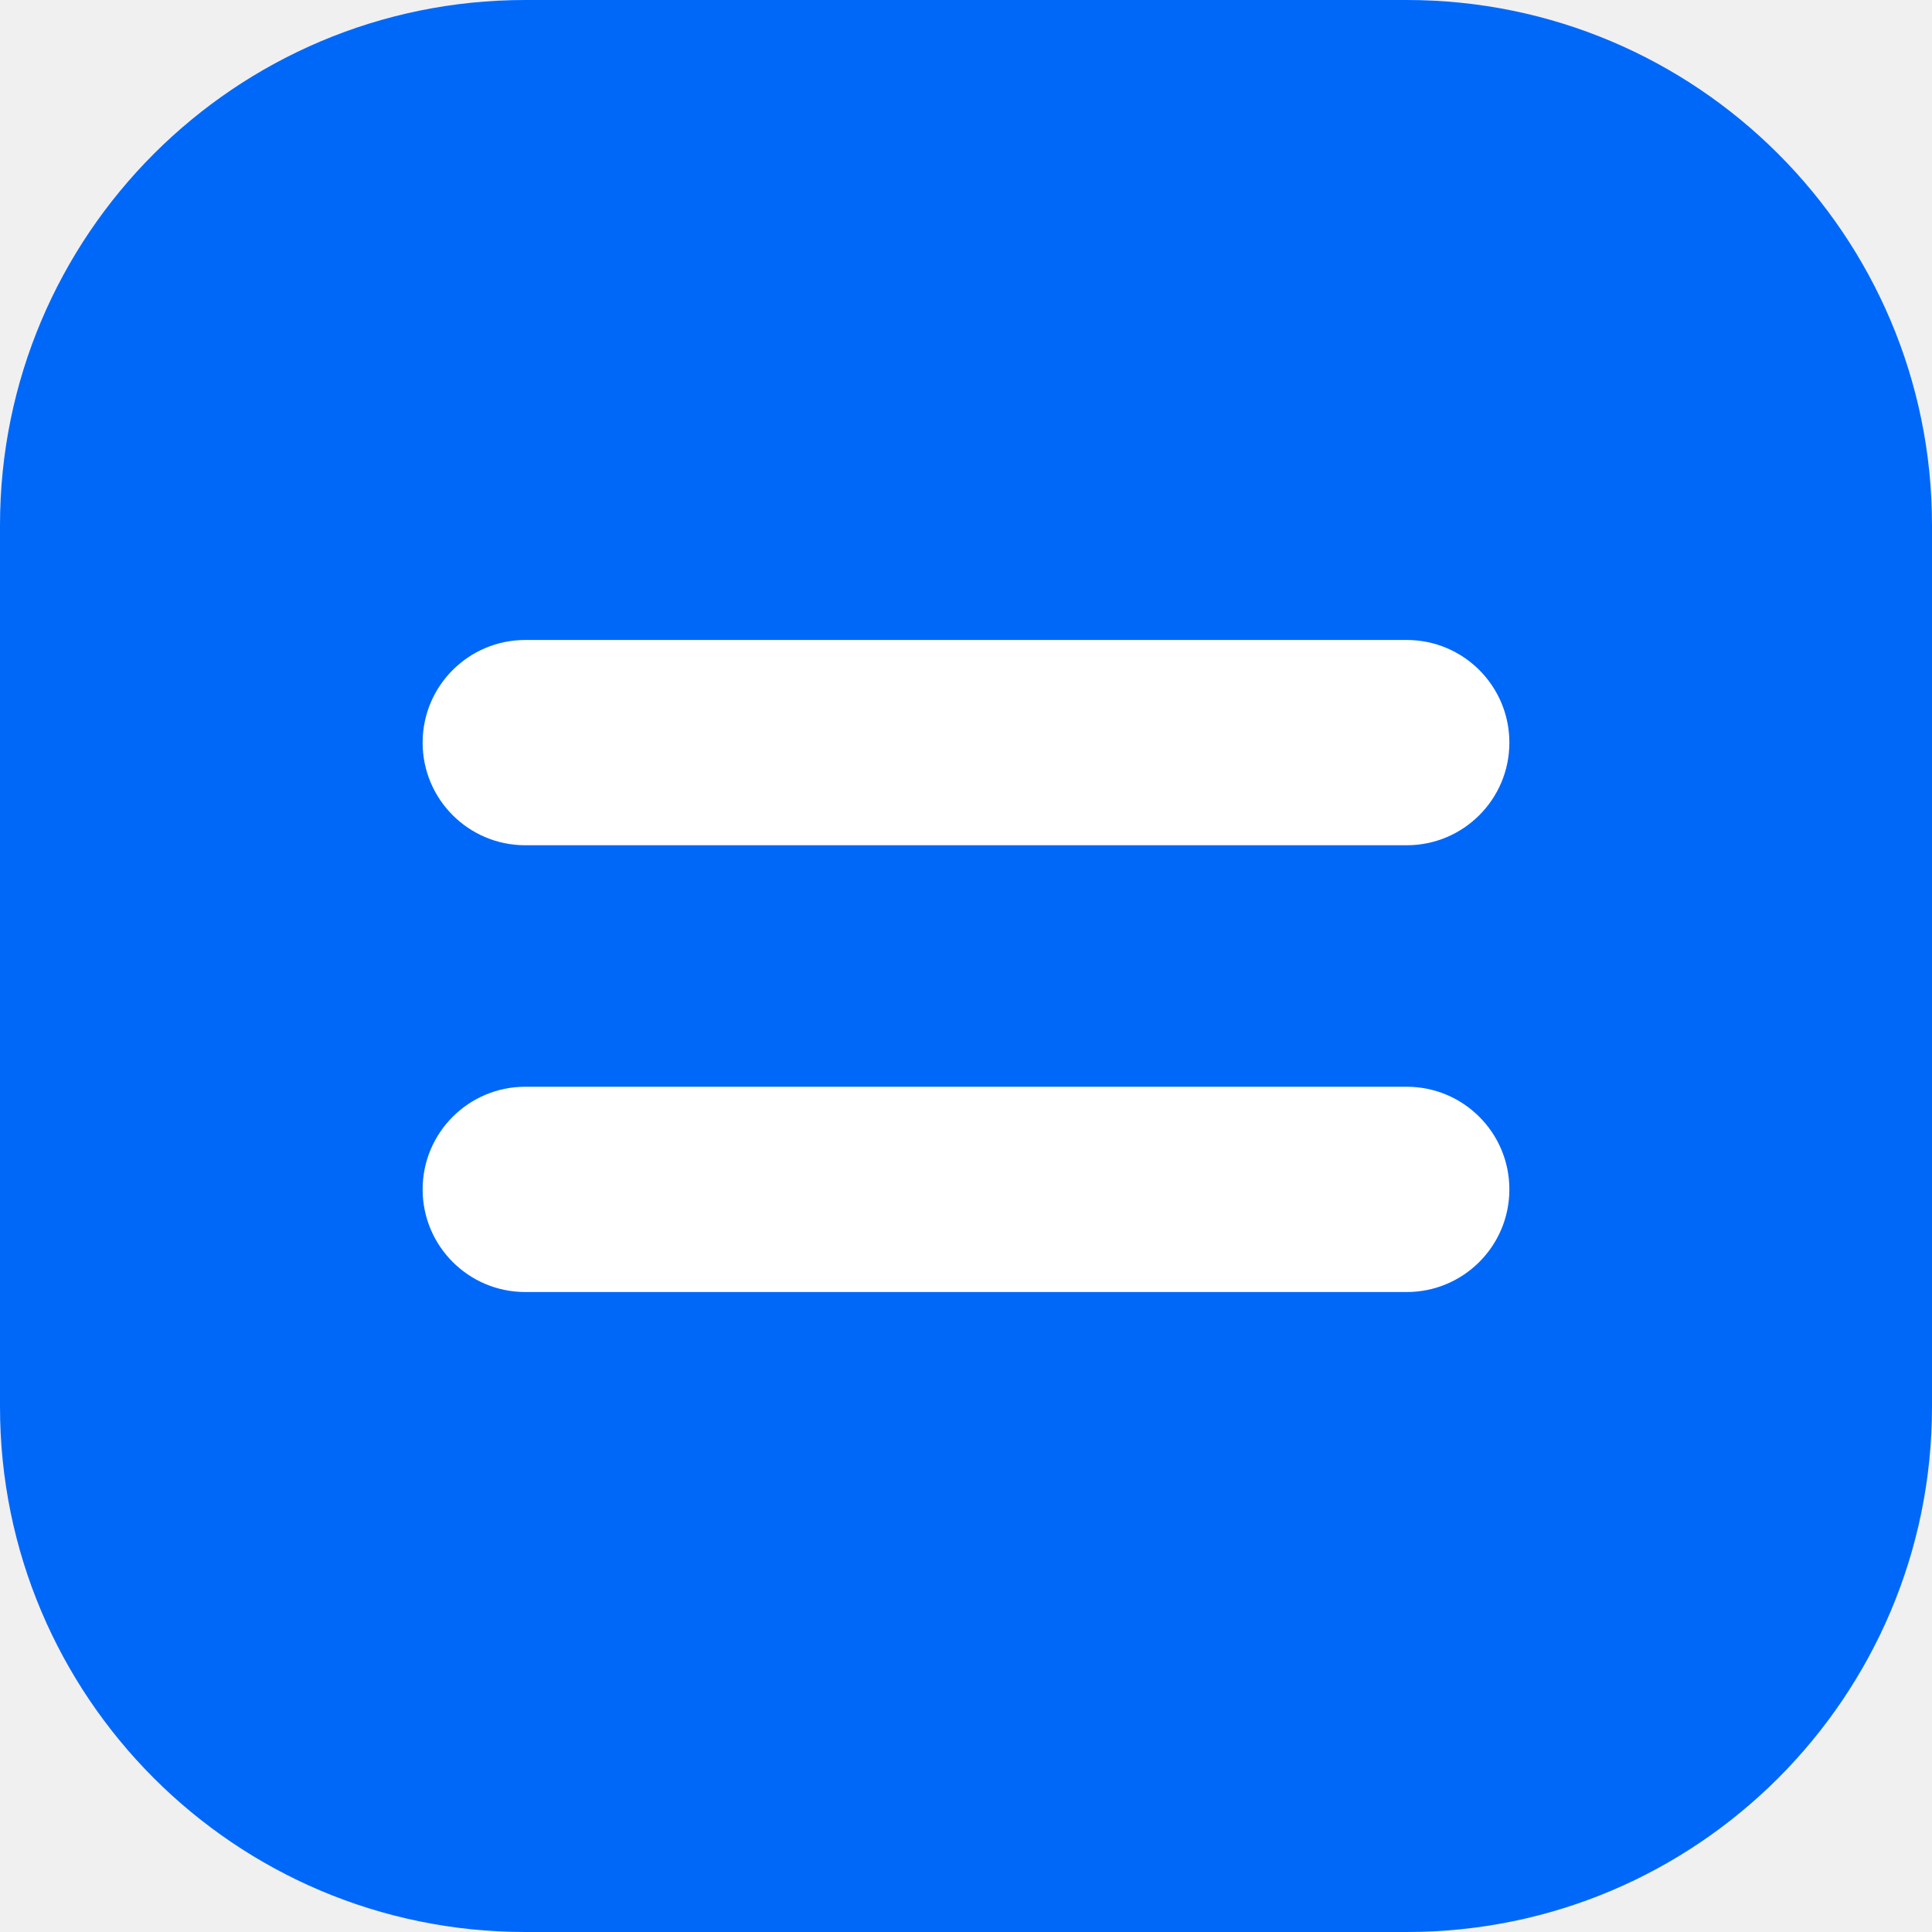
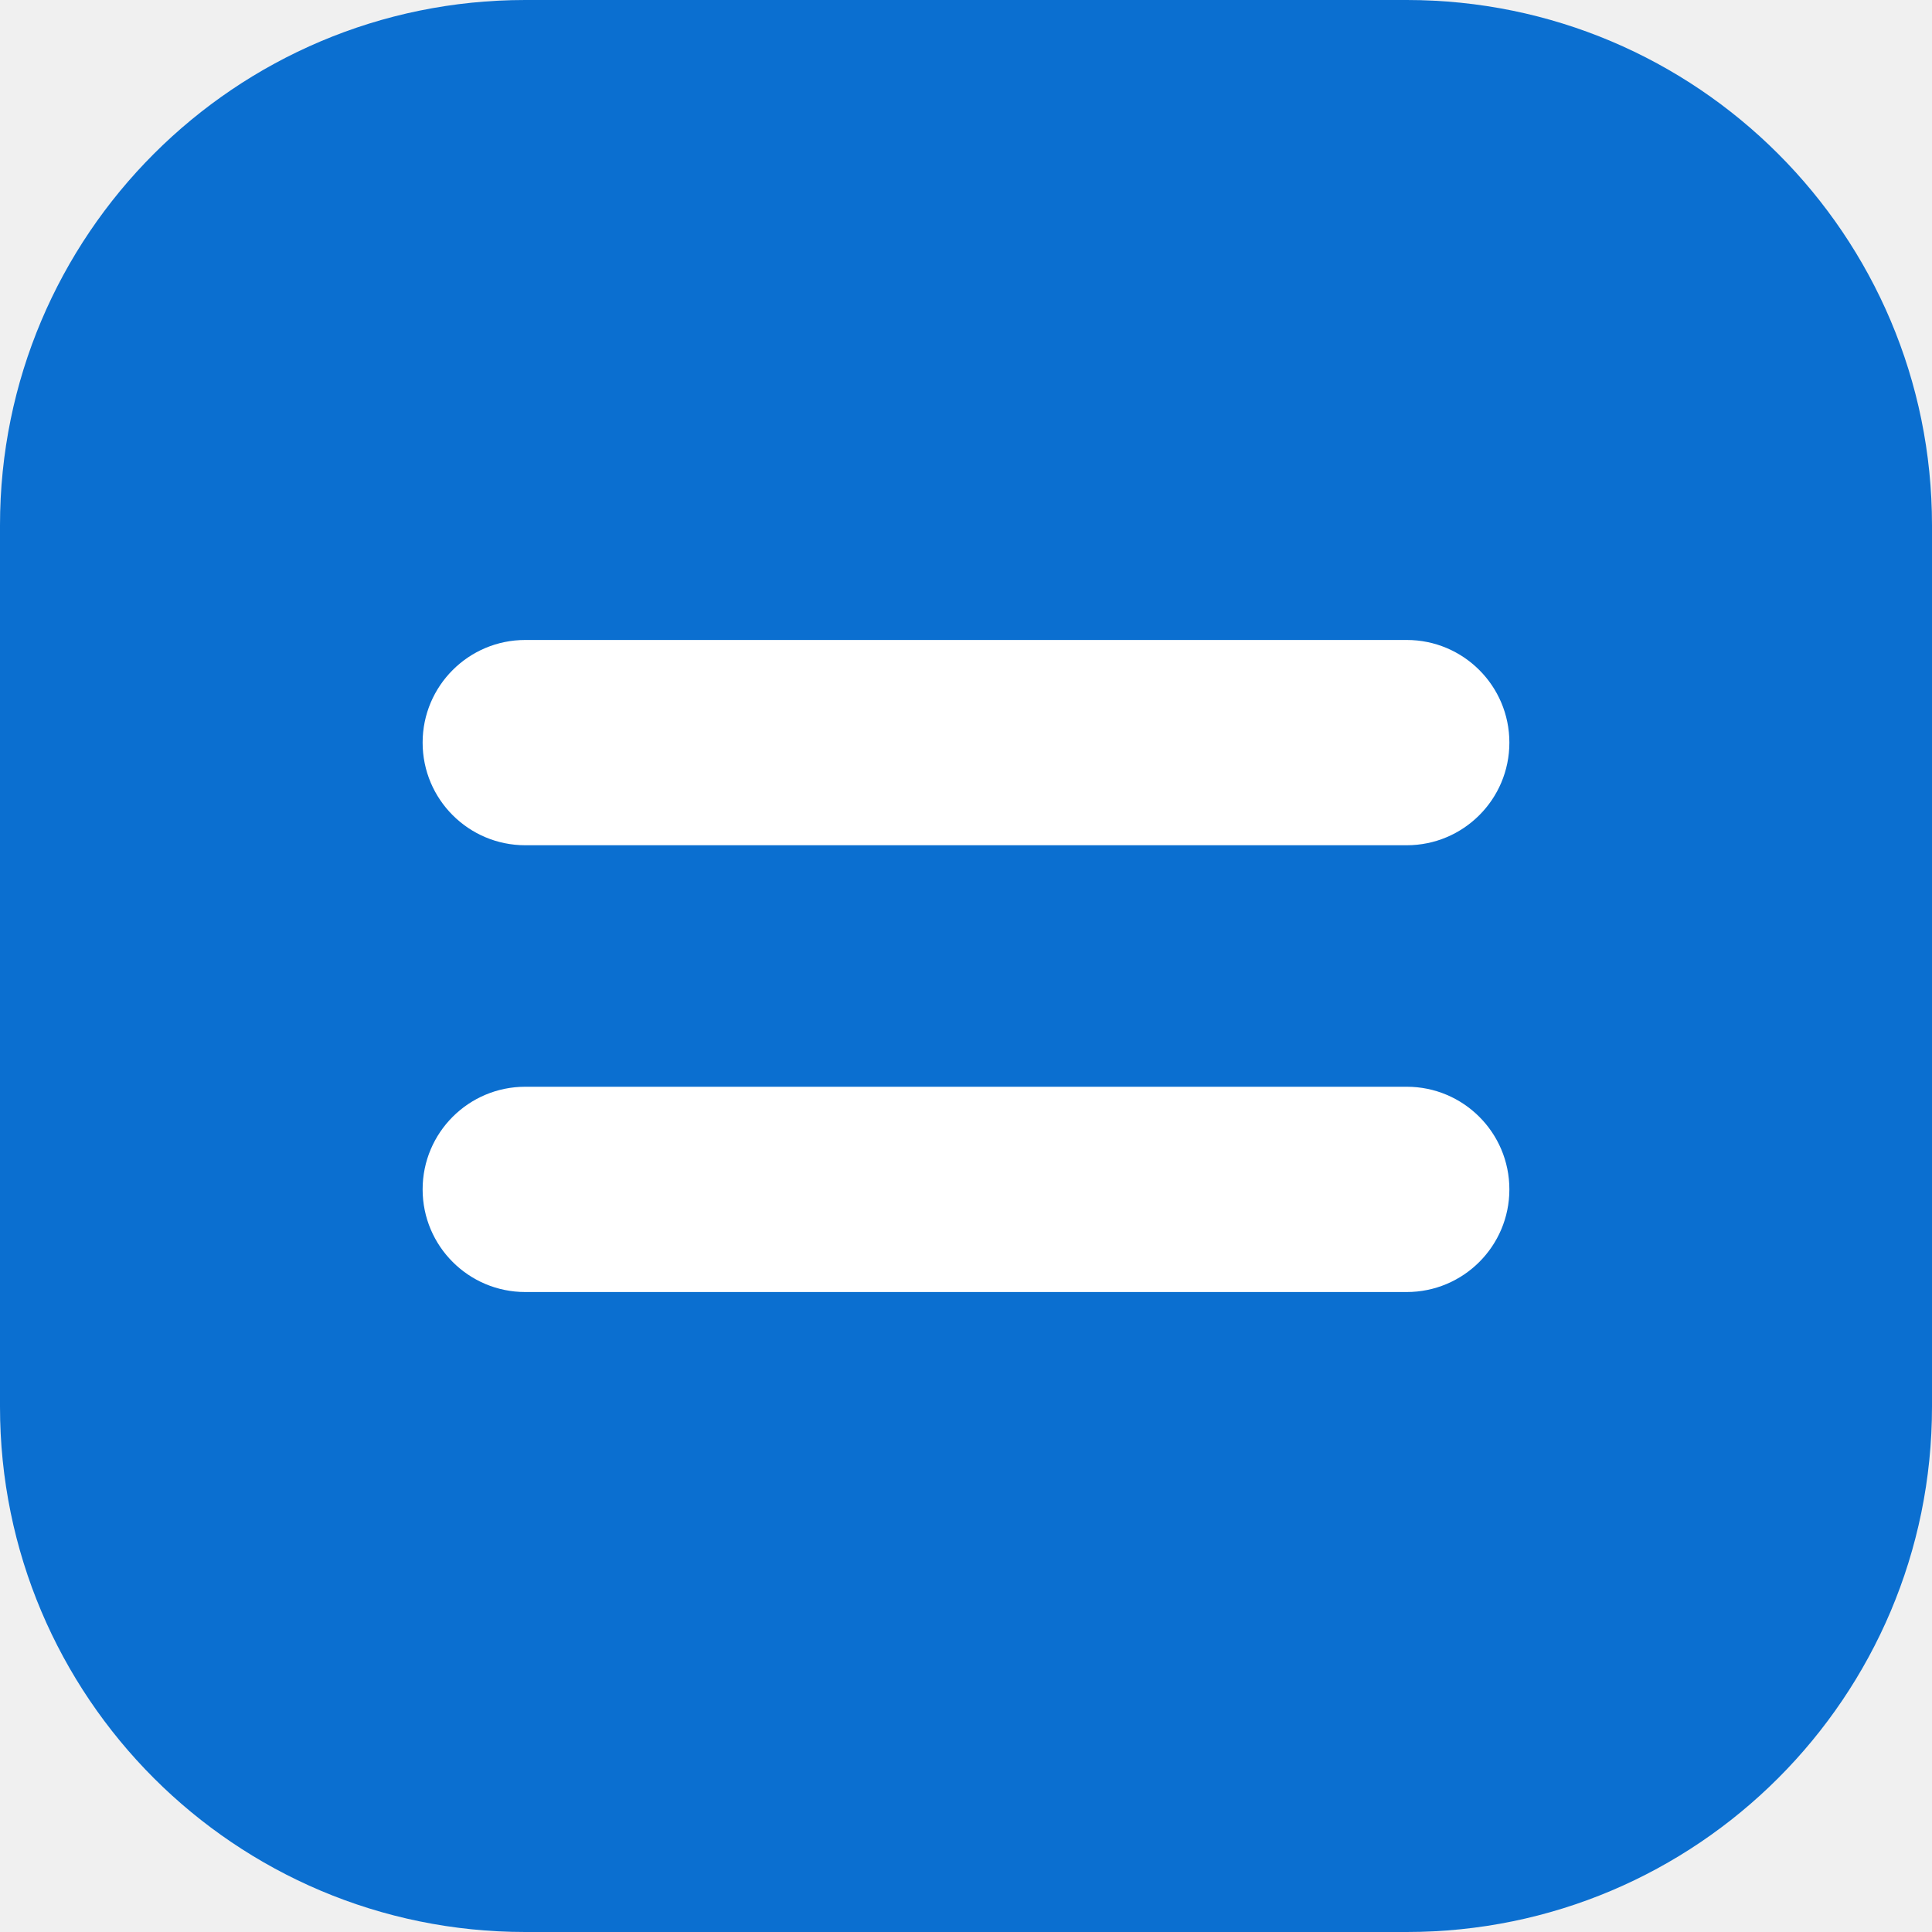
<svg xmlns="http://www.w3.org/2000/svg" width="32" height="32" viewBox="0 0 32 32">
-   <rect width="32" height="32" rx="8.7" fill="#0068f9" />
+   <rect width="32" height="32" rx="8.7" fill="#0b6fd0" />
  <rect x="7" y="10.6" width="18" height="3.4" rx="1.7" fill="#fff" />
  <rect x="7" y="18" width="18" height="3.4" rx="1.7" fill="#fff" />
</svg>
